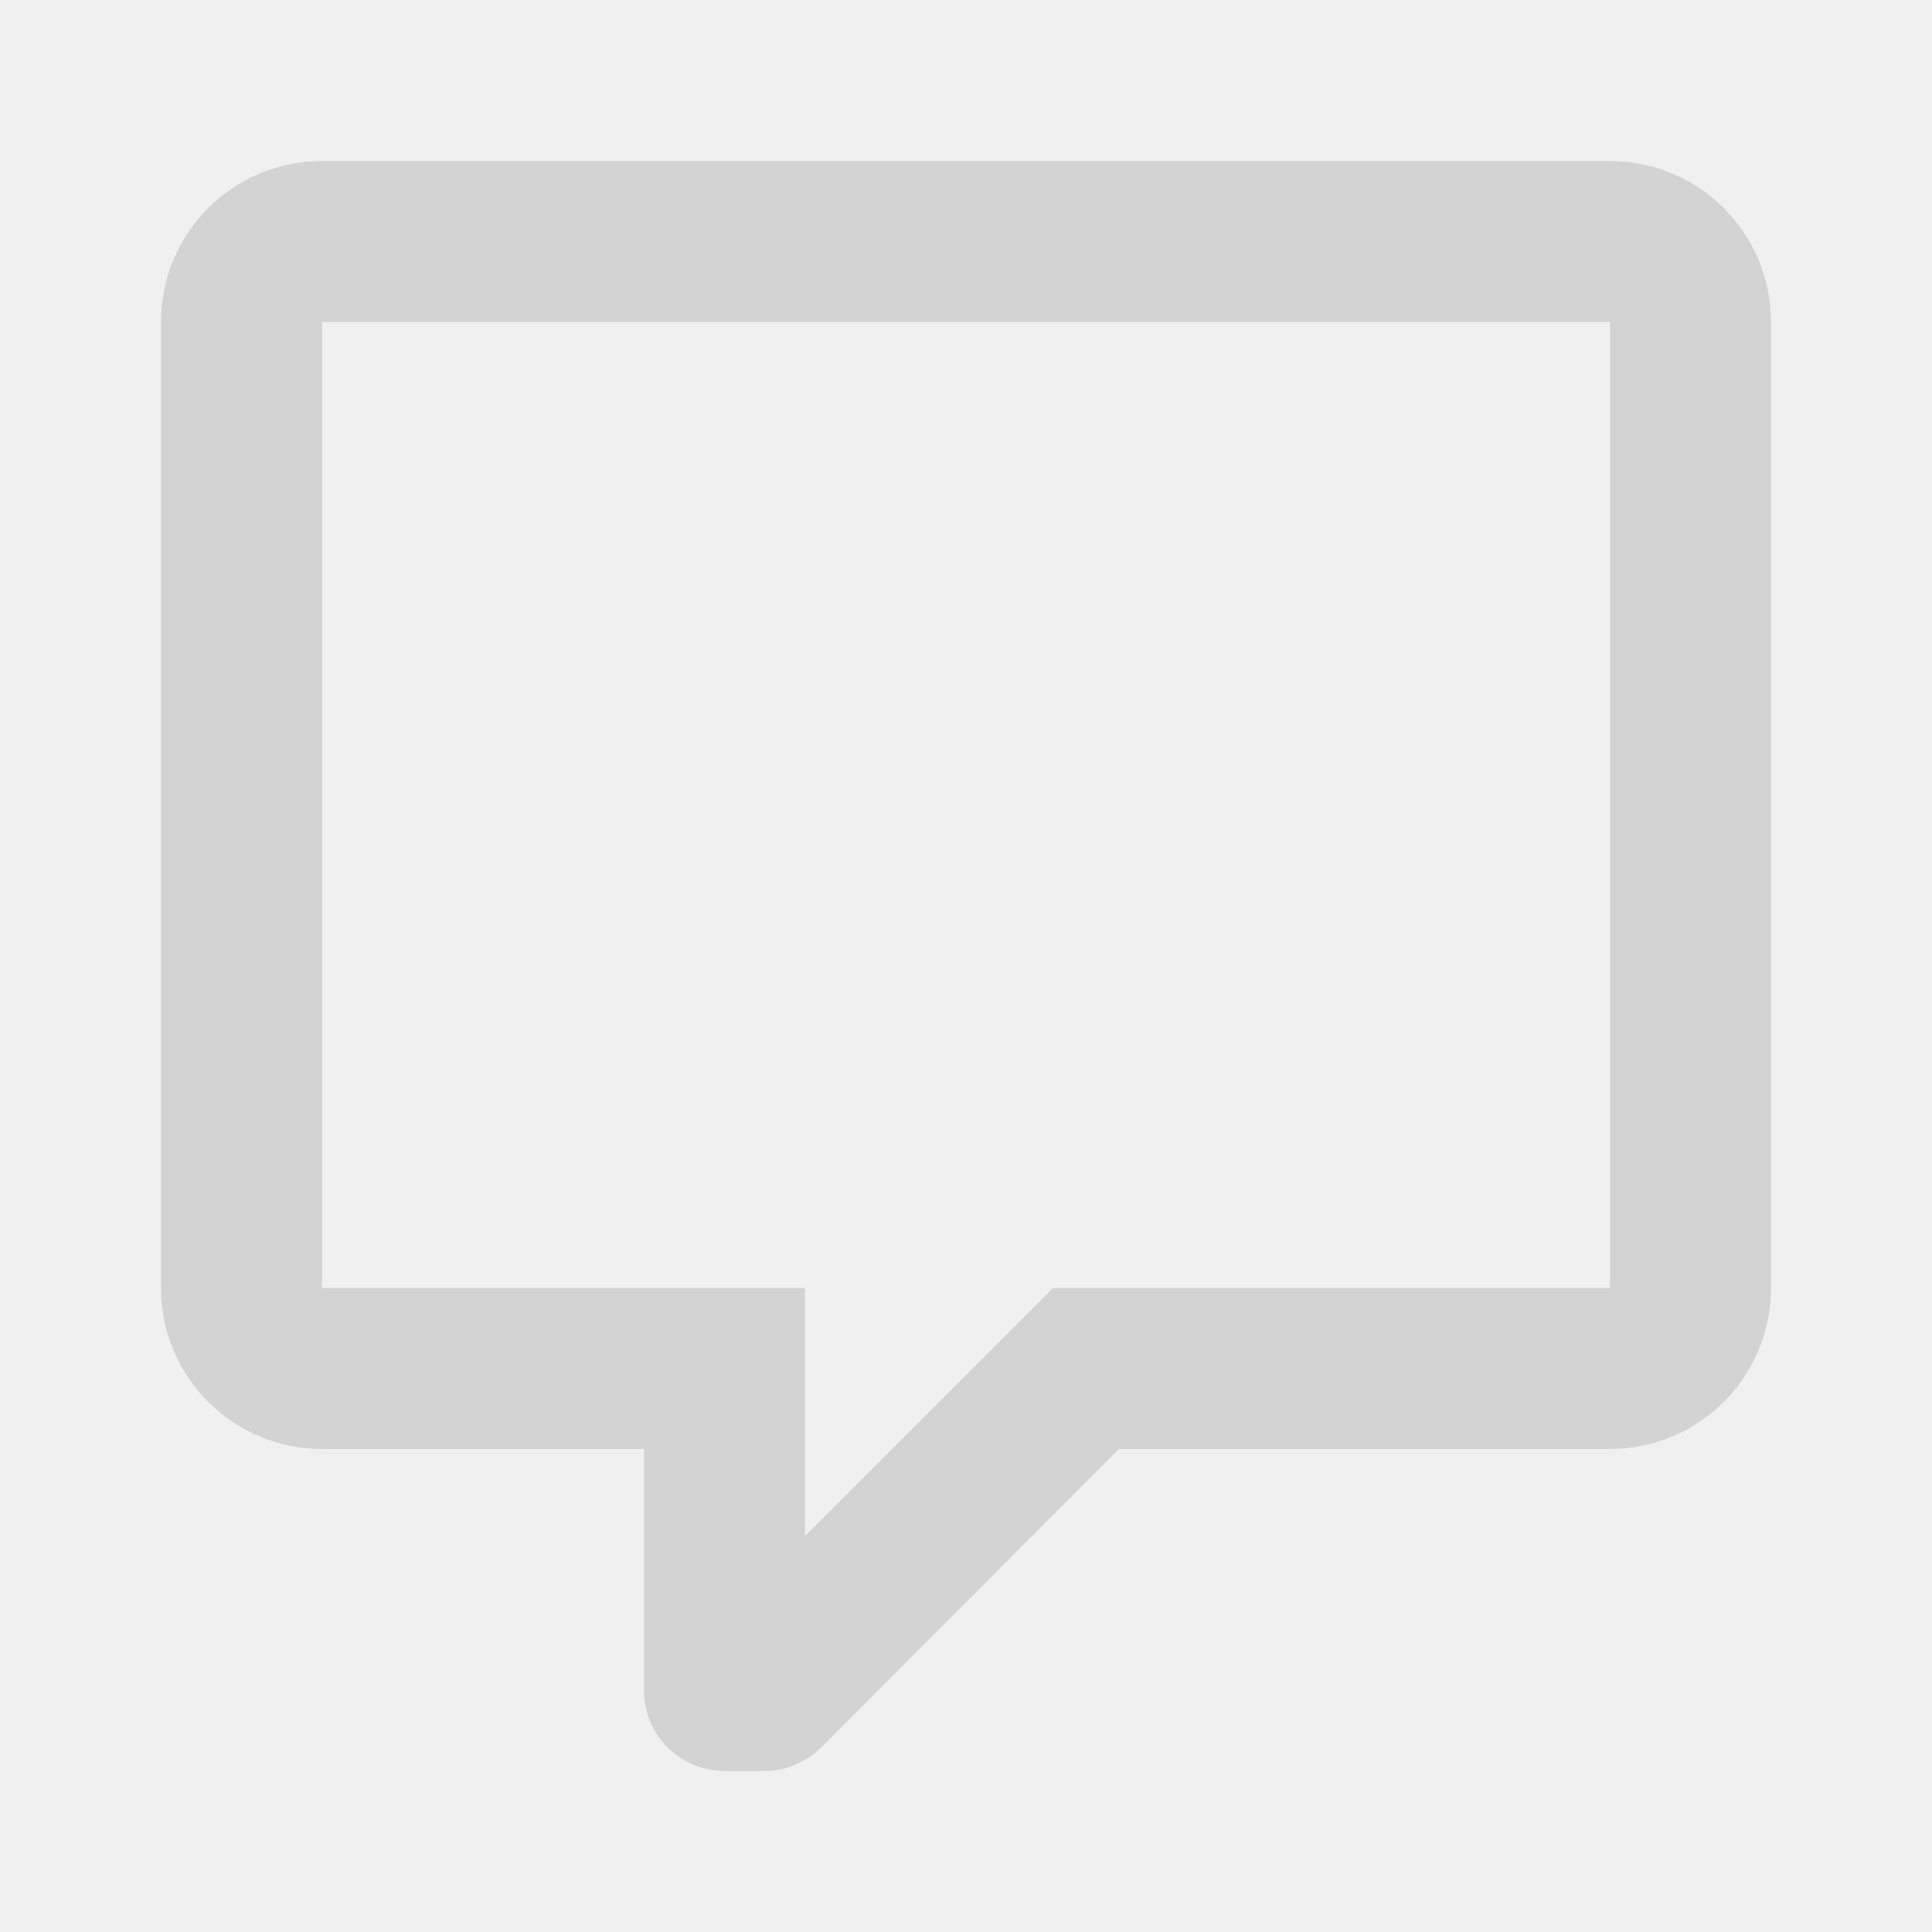
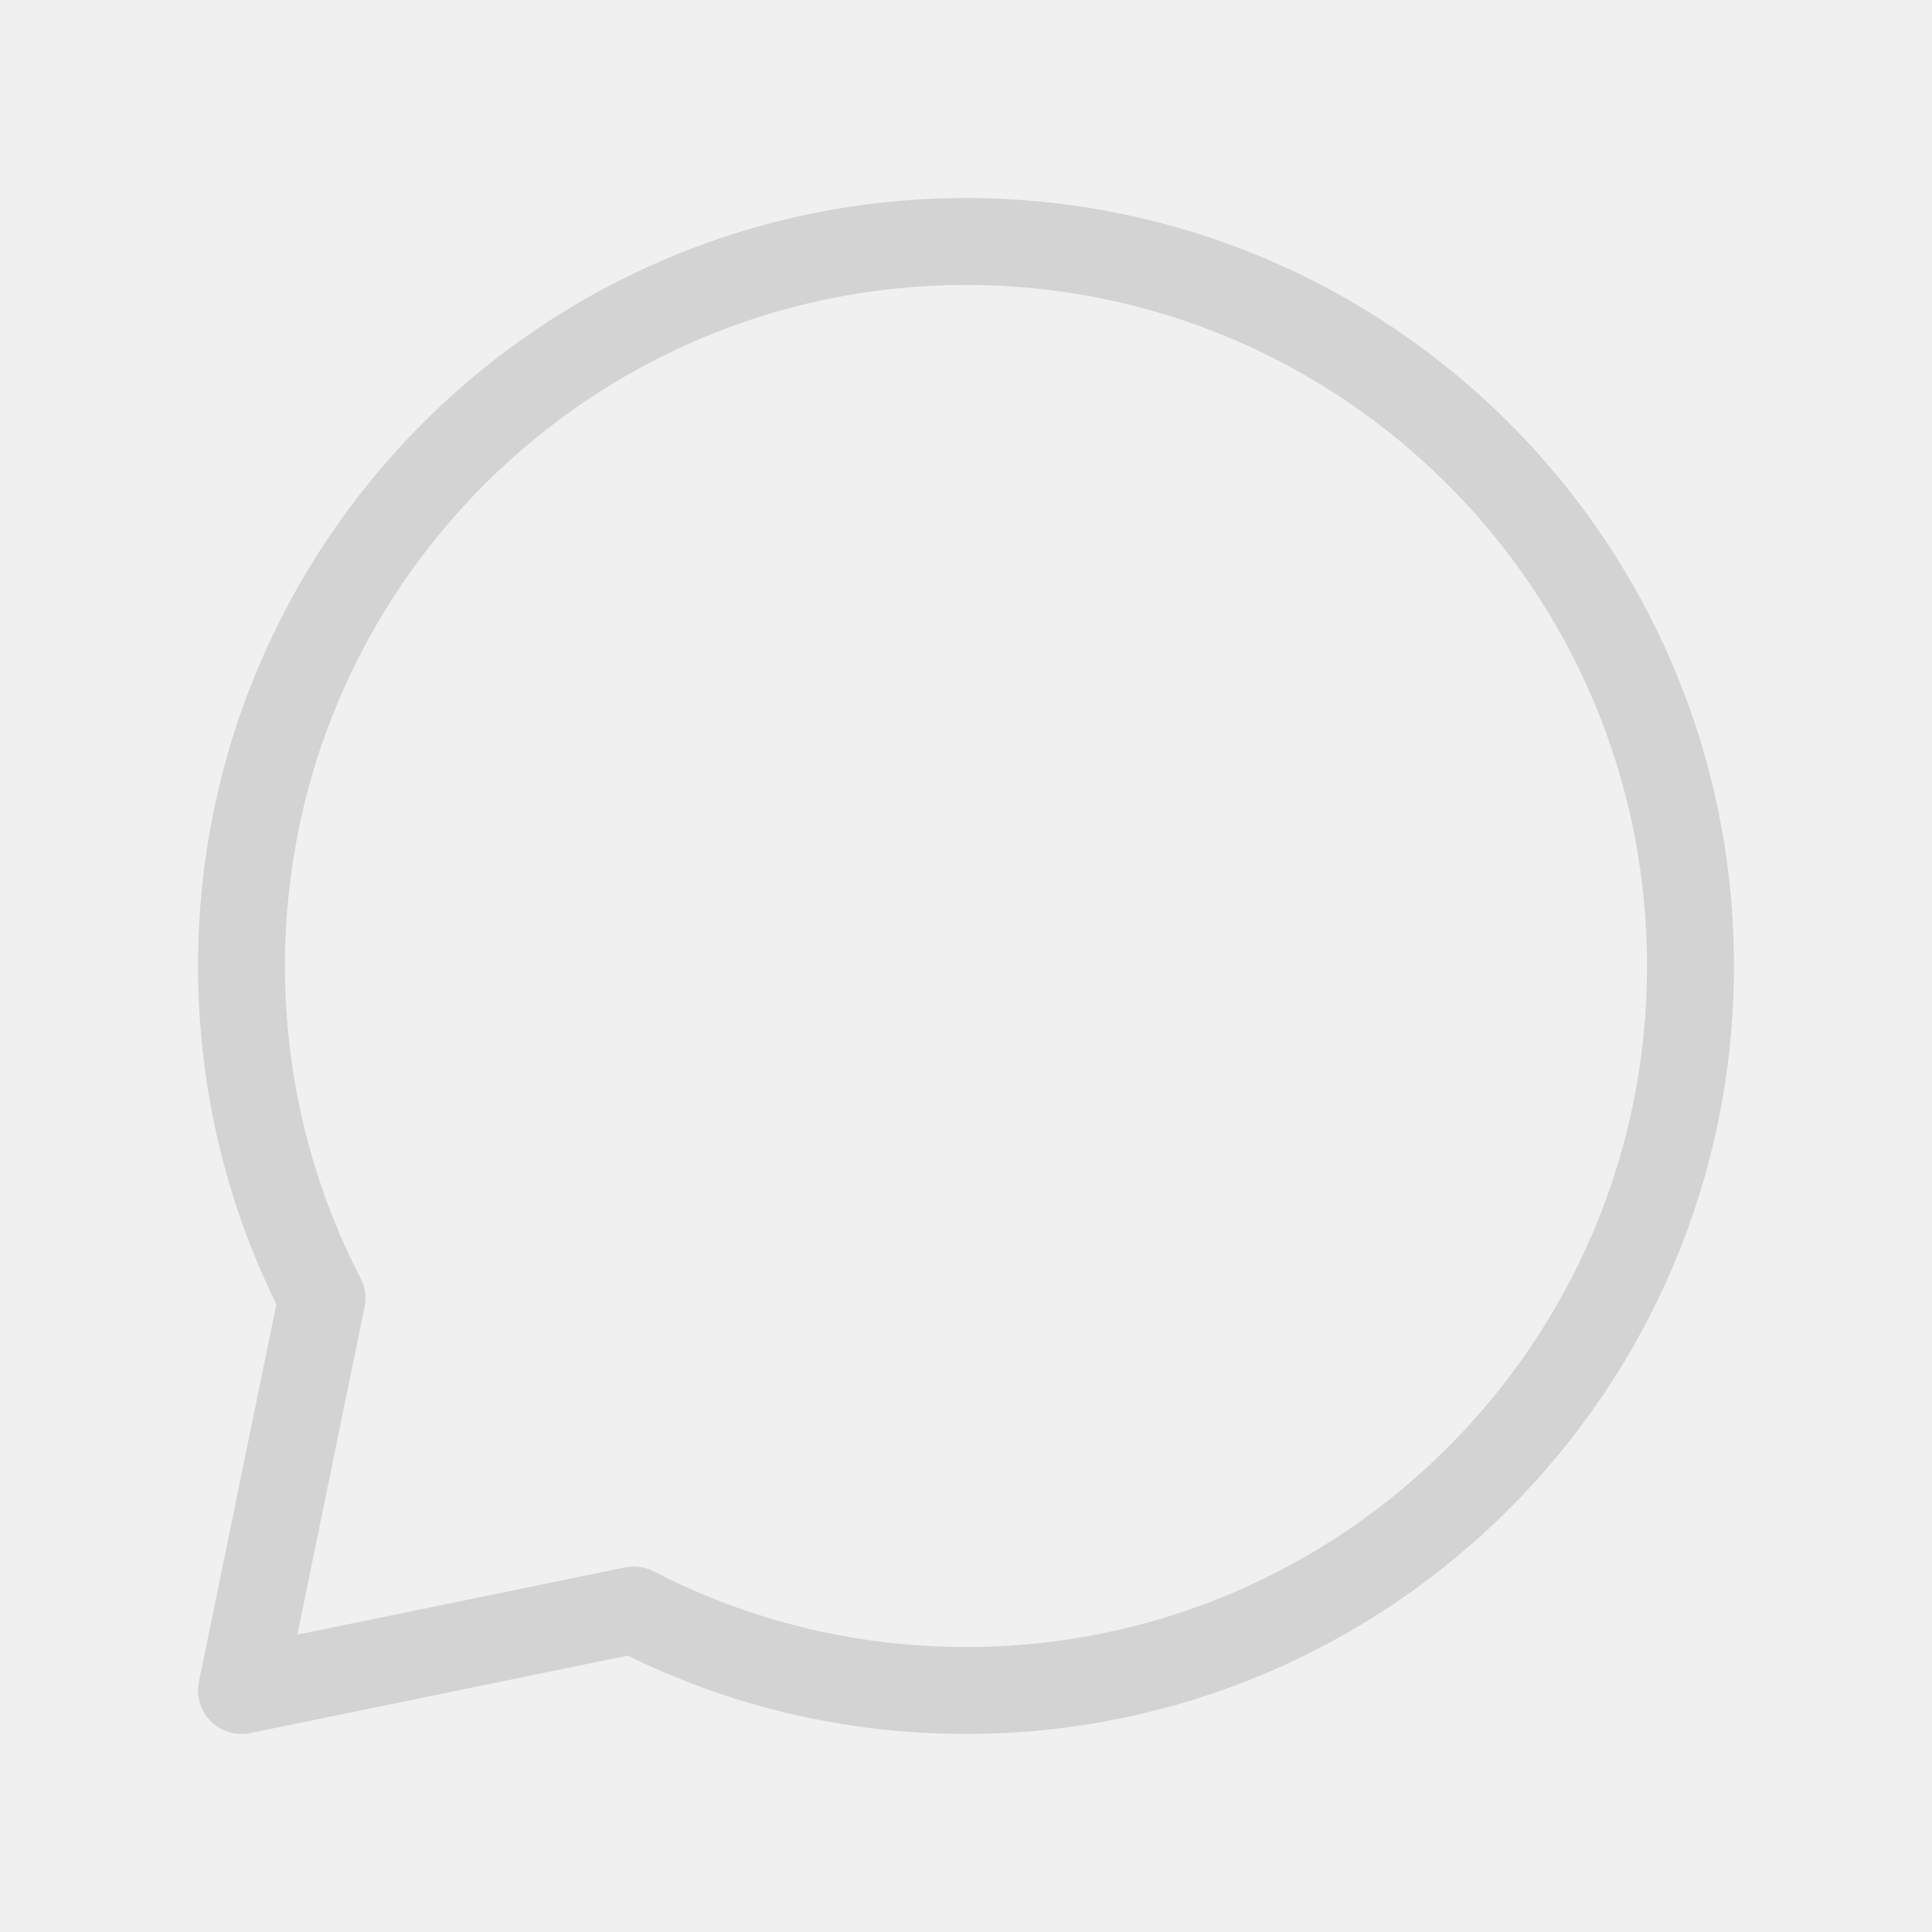
- <svg xmlns="http://www.w3.org/2000/svg" viewBox="0 0 24 24">
-   <path fill="#D3D3D3" d="M9,22A1,1 0 0,1 8,21V18H4A2,2 0 0,1 2,16V4C2,2.89 2.9,2 4,2H20A2,2 0 0,1 22,4V16A2,2 0 0,1 20,18H13.9L10.2,21.71C10,21.9 9.75,22 9.5,22V22H9M10,16V19.08L13.08,16H20V4H4V16H10Z" />
+ <svg xmlns="http://www.w3.org/2000/svg" width="800px" height="800px" viewBox="0 0 24 24" fill="none" stroke="#D3D3D3">
+   <g id="SVGRepo_bgCarrier" stroke-width="0" />
+   <g id="SVGRepo_tracerCarrier" stroke-linecap="round" stroke-linejoin="round" />
+   <g id="SVGRepo_iconCarrier">
+     <g clip-path="url(#clip0_429_11233)">
+       <path d="M12 21C16.971 21 21 16.971 21 12C21 7.029 16.971 3 12 3C7.029 3 3 7.029 3 12C3 13.488 3.361 14.891 4 16.127L3 21L7.873 20C9.109 20.639 10.512 21 12 21Z" stroke="#D3D3D3" stroke-width="1.08" stroke-linecap="round" stroke-linejoin="round" />
+     </g>
+     <defs>
+       <clipPath id="clip0_429_11233">
+         <rect width="24" height="24" fill="white" />
+       </clipPath>
+     </defs>
+   </g>
</svg>
